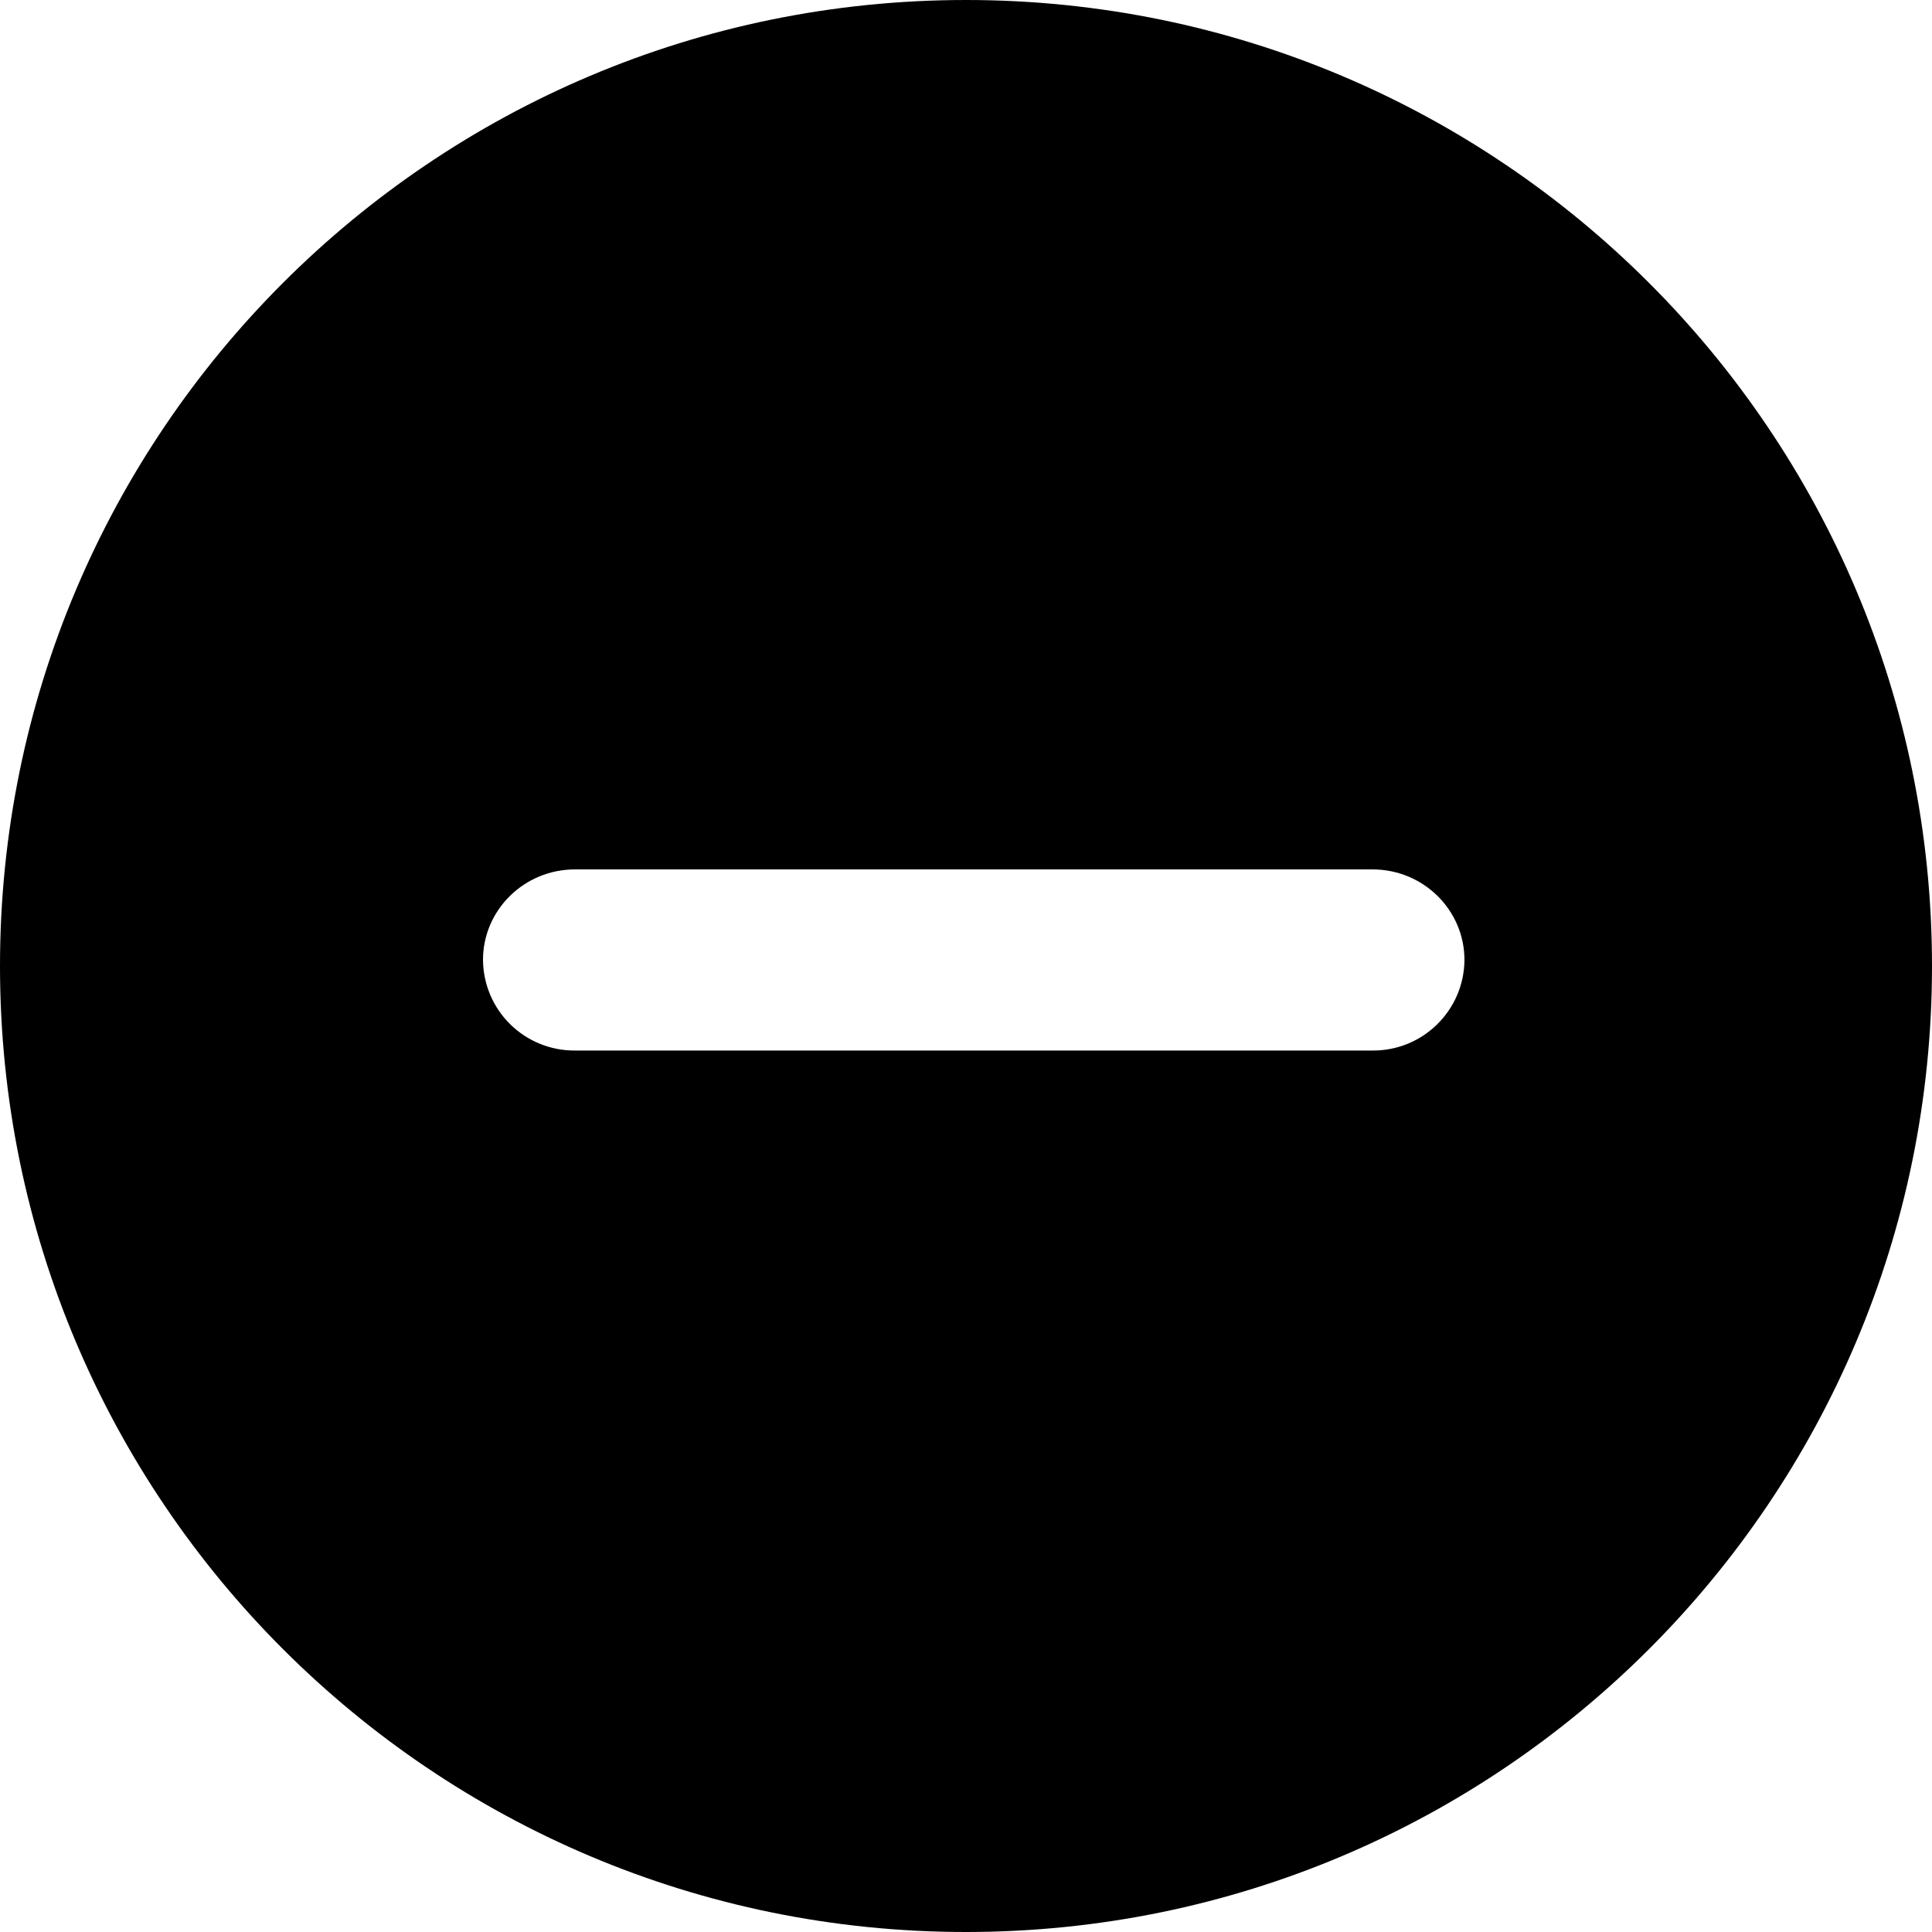
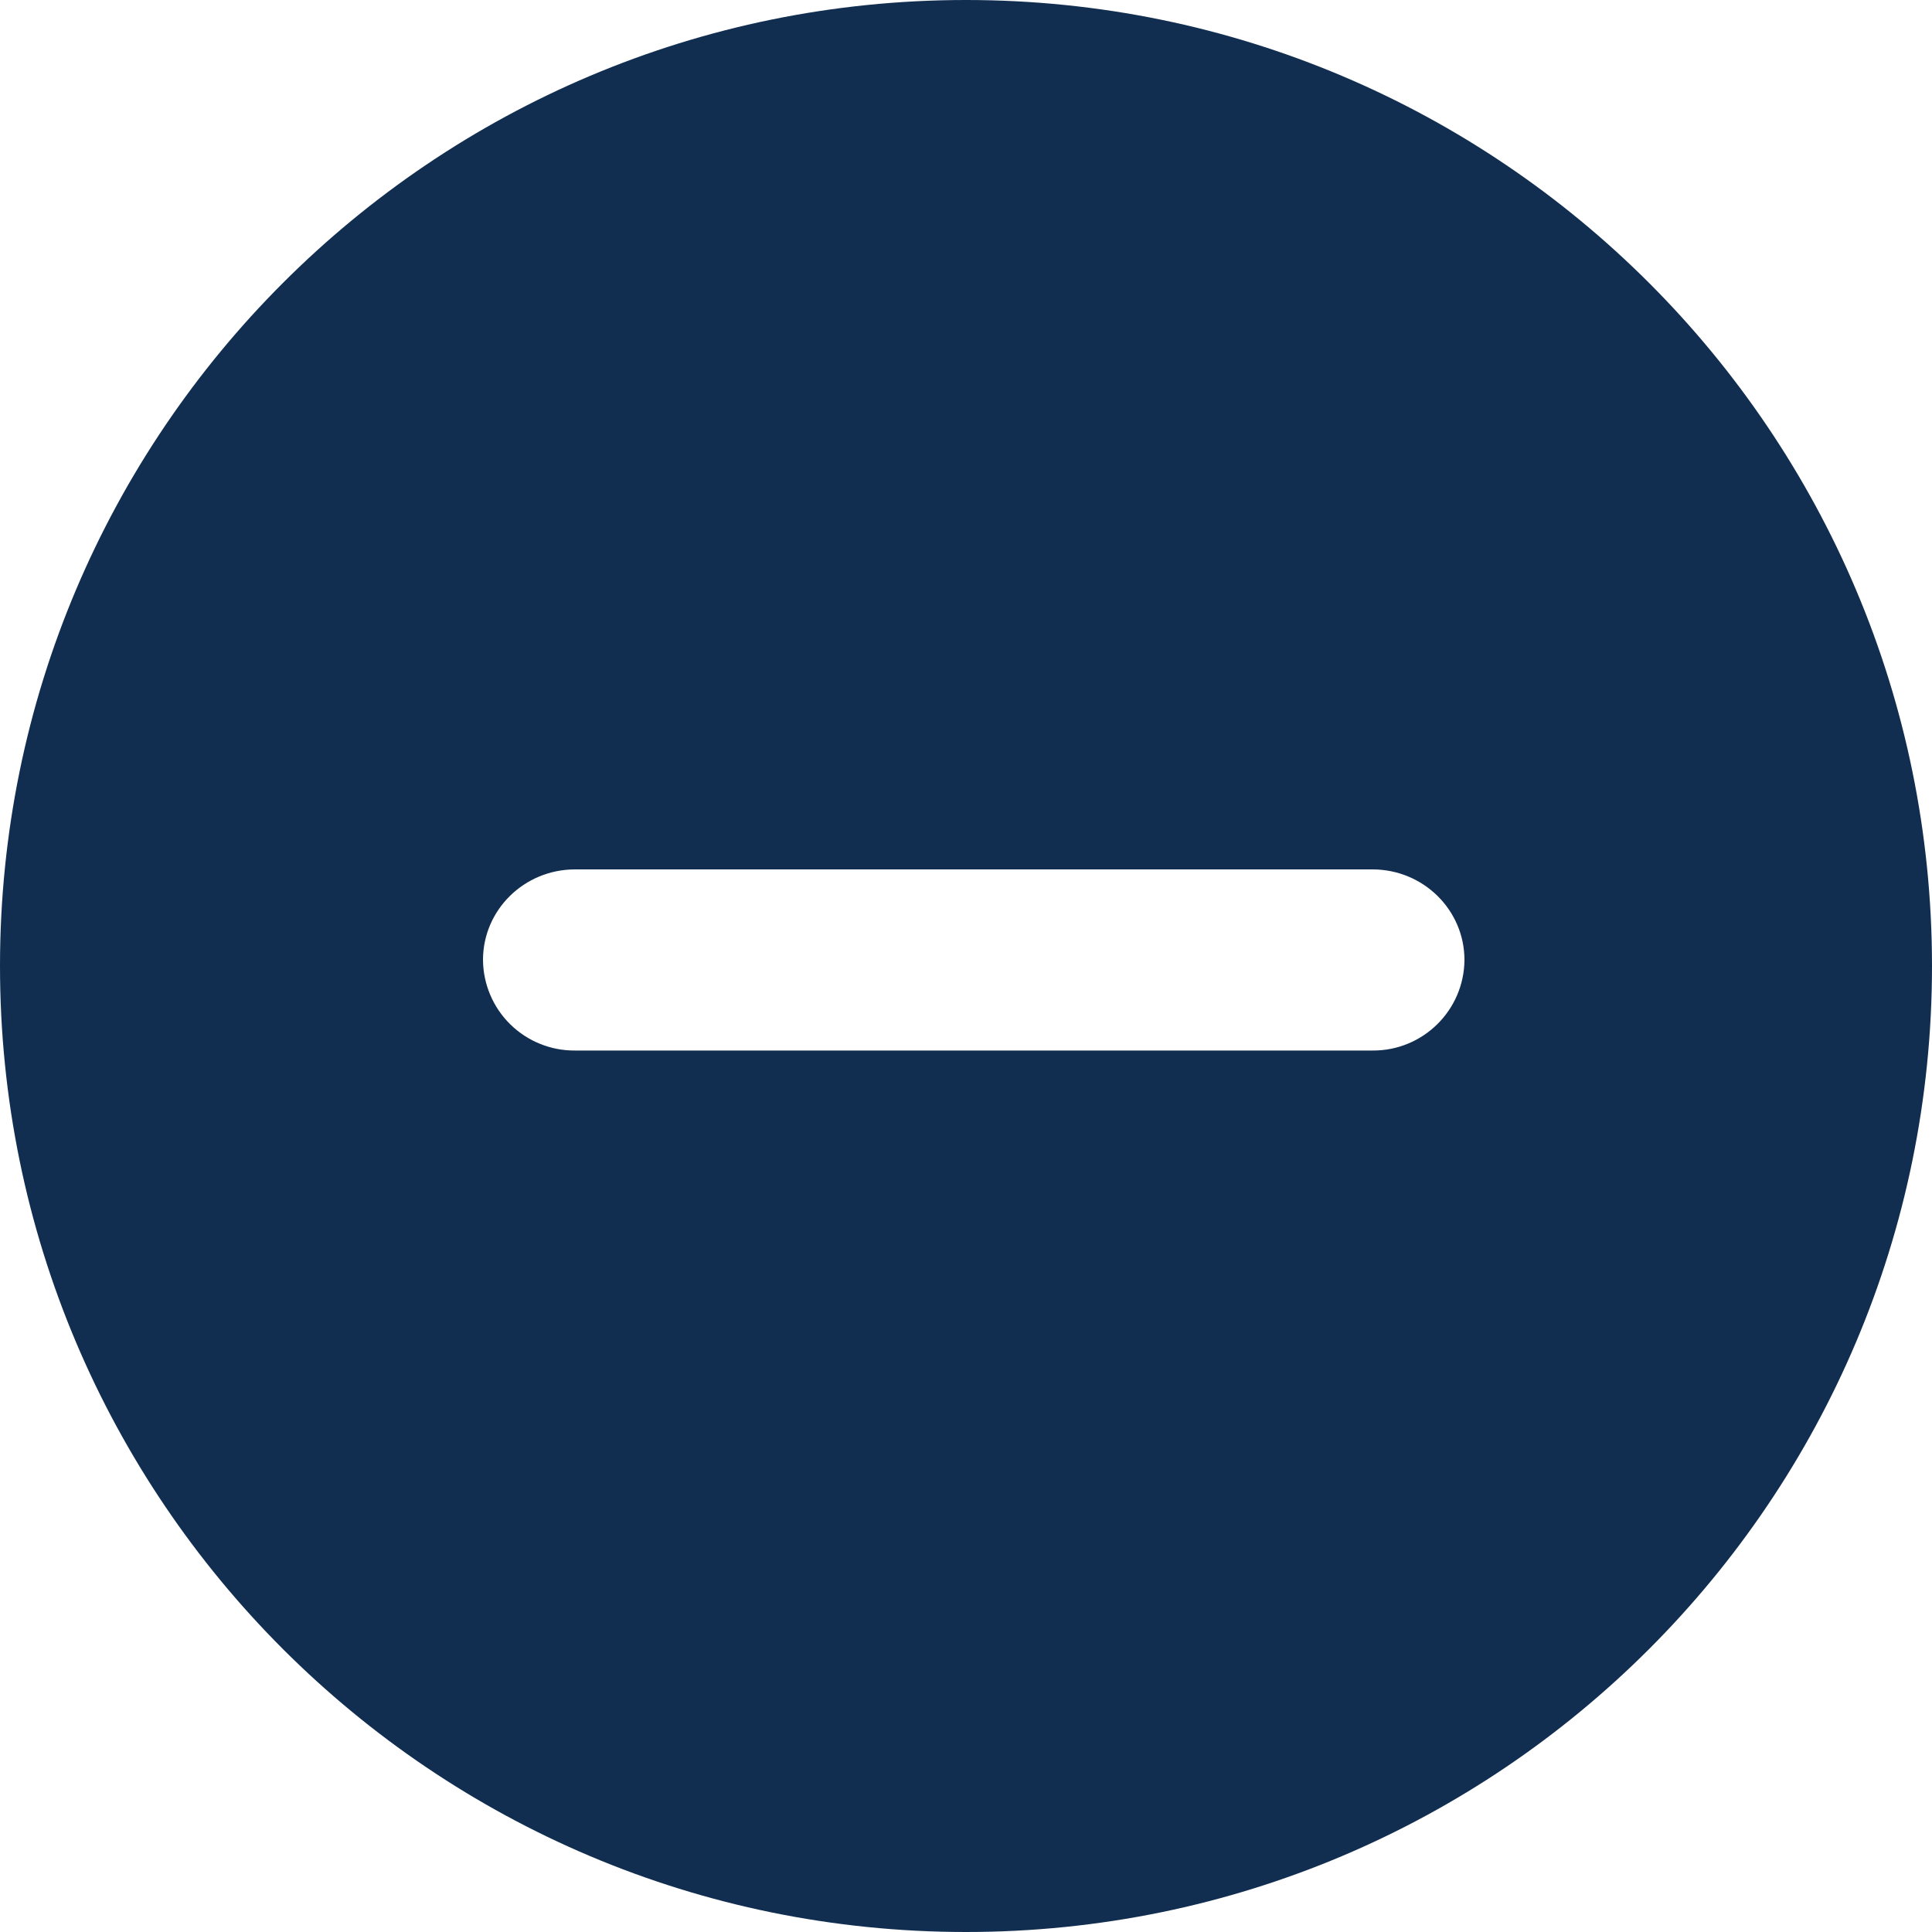
- <svg xmlns="http://www.w3.org/2000/svg" width="20" height="20" viewBox="0 0 20 20">
+ <svg xmlns="http://www.w3.org/2000/svg" fill="#112e51" width="20" height="20" viewBox="0 0 20 20">
  <path d="M10 20c5.523 0 10-4.477 10-10S15.523 0 10 0 0 4.477 0 10s4.477 10 10 10Zm1.033-9.125h-5.08A.945.945 0 0 1 5 9.937C5 9.42 5.426 9 5.953 9h8.255c.526 0 .952.42.952.938a.945.945 0 0 1-.952.937h-3.175Z" fill-rule="evenodd" />
</svg>
